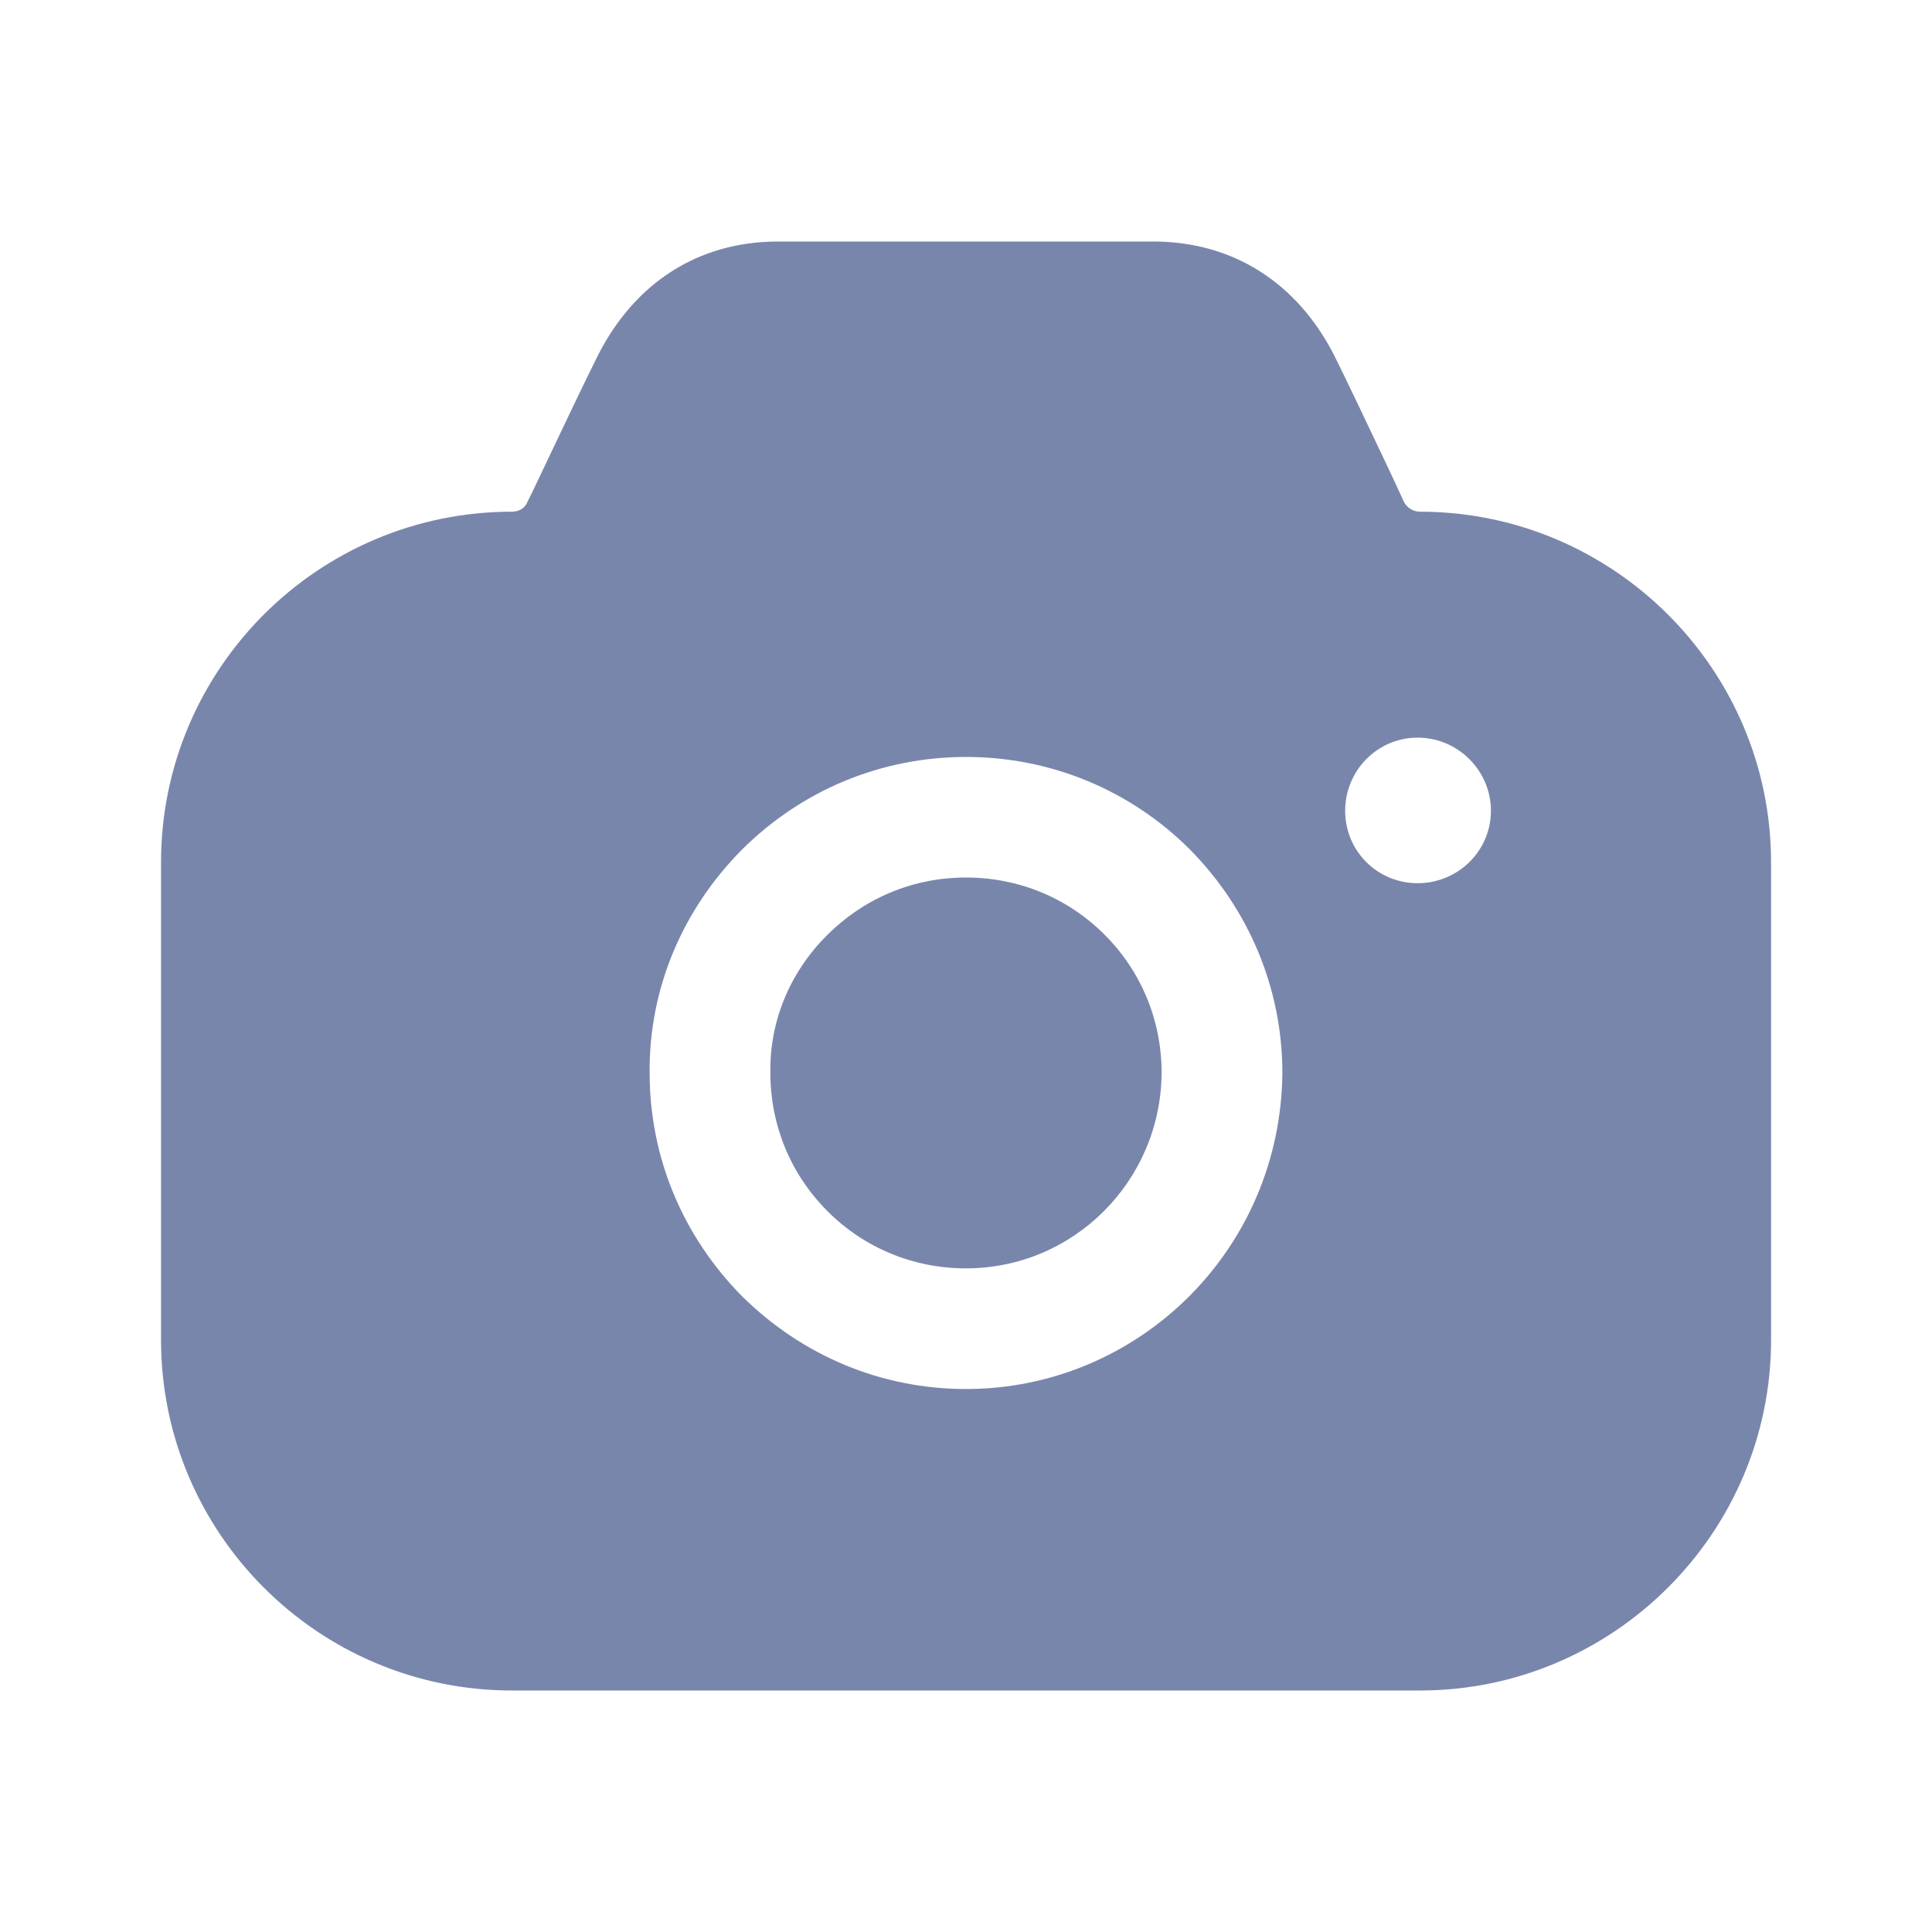
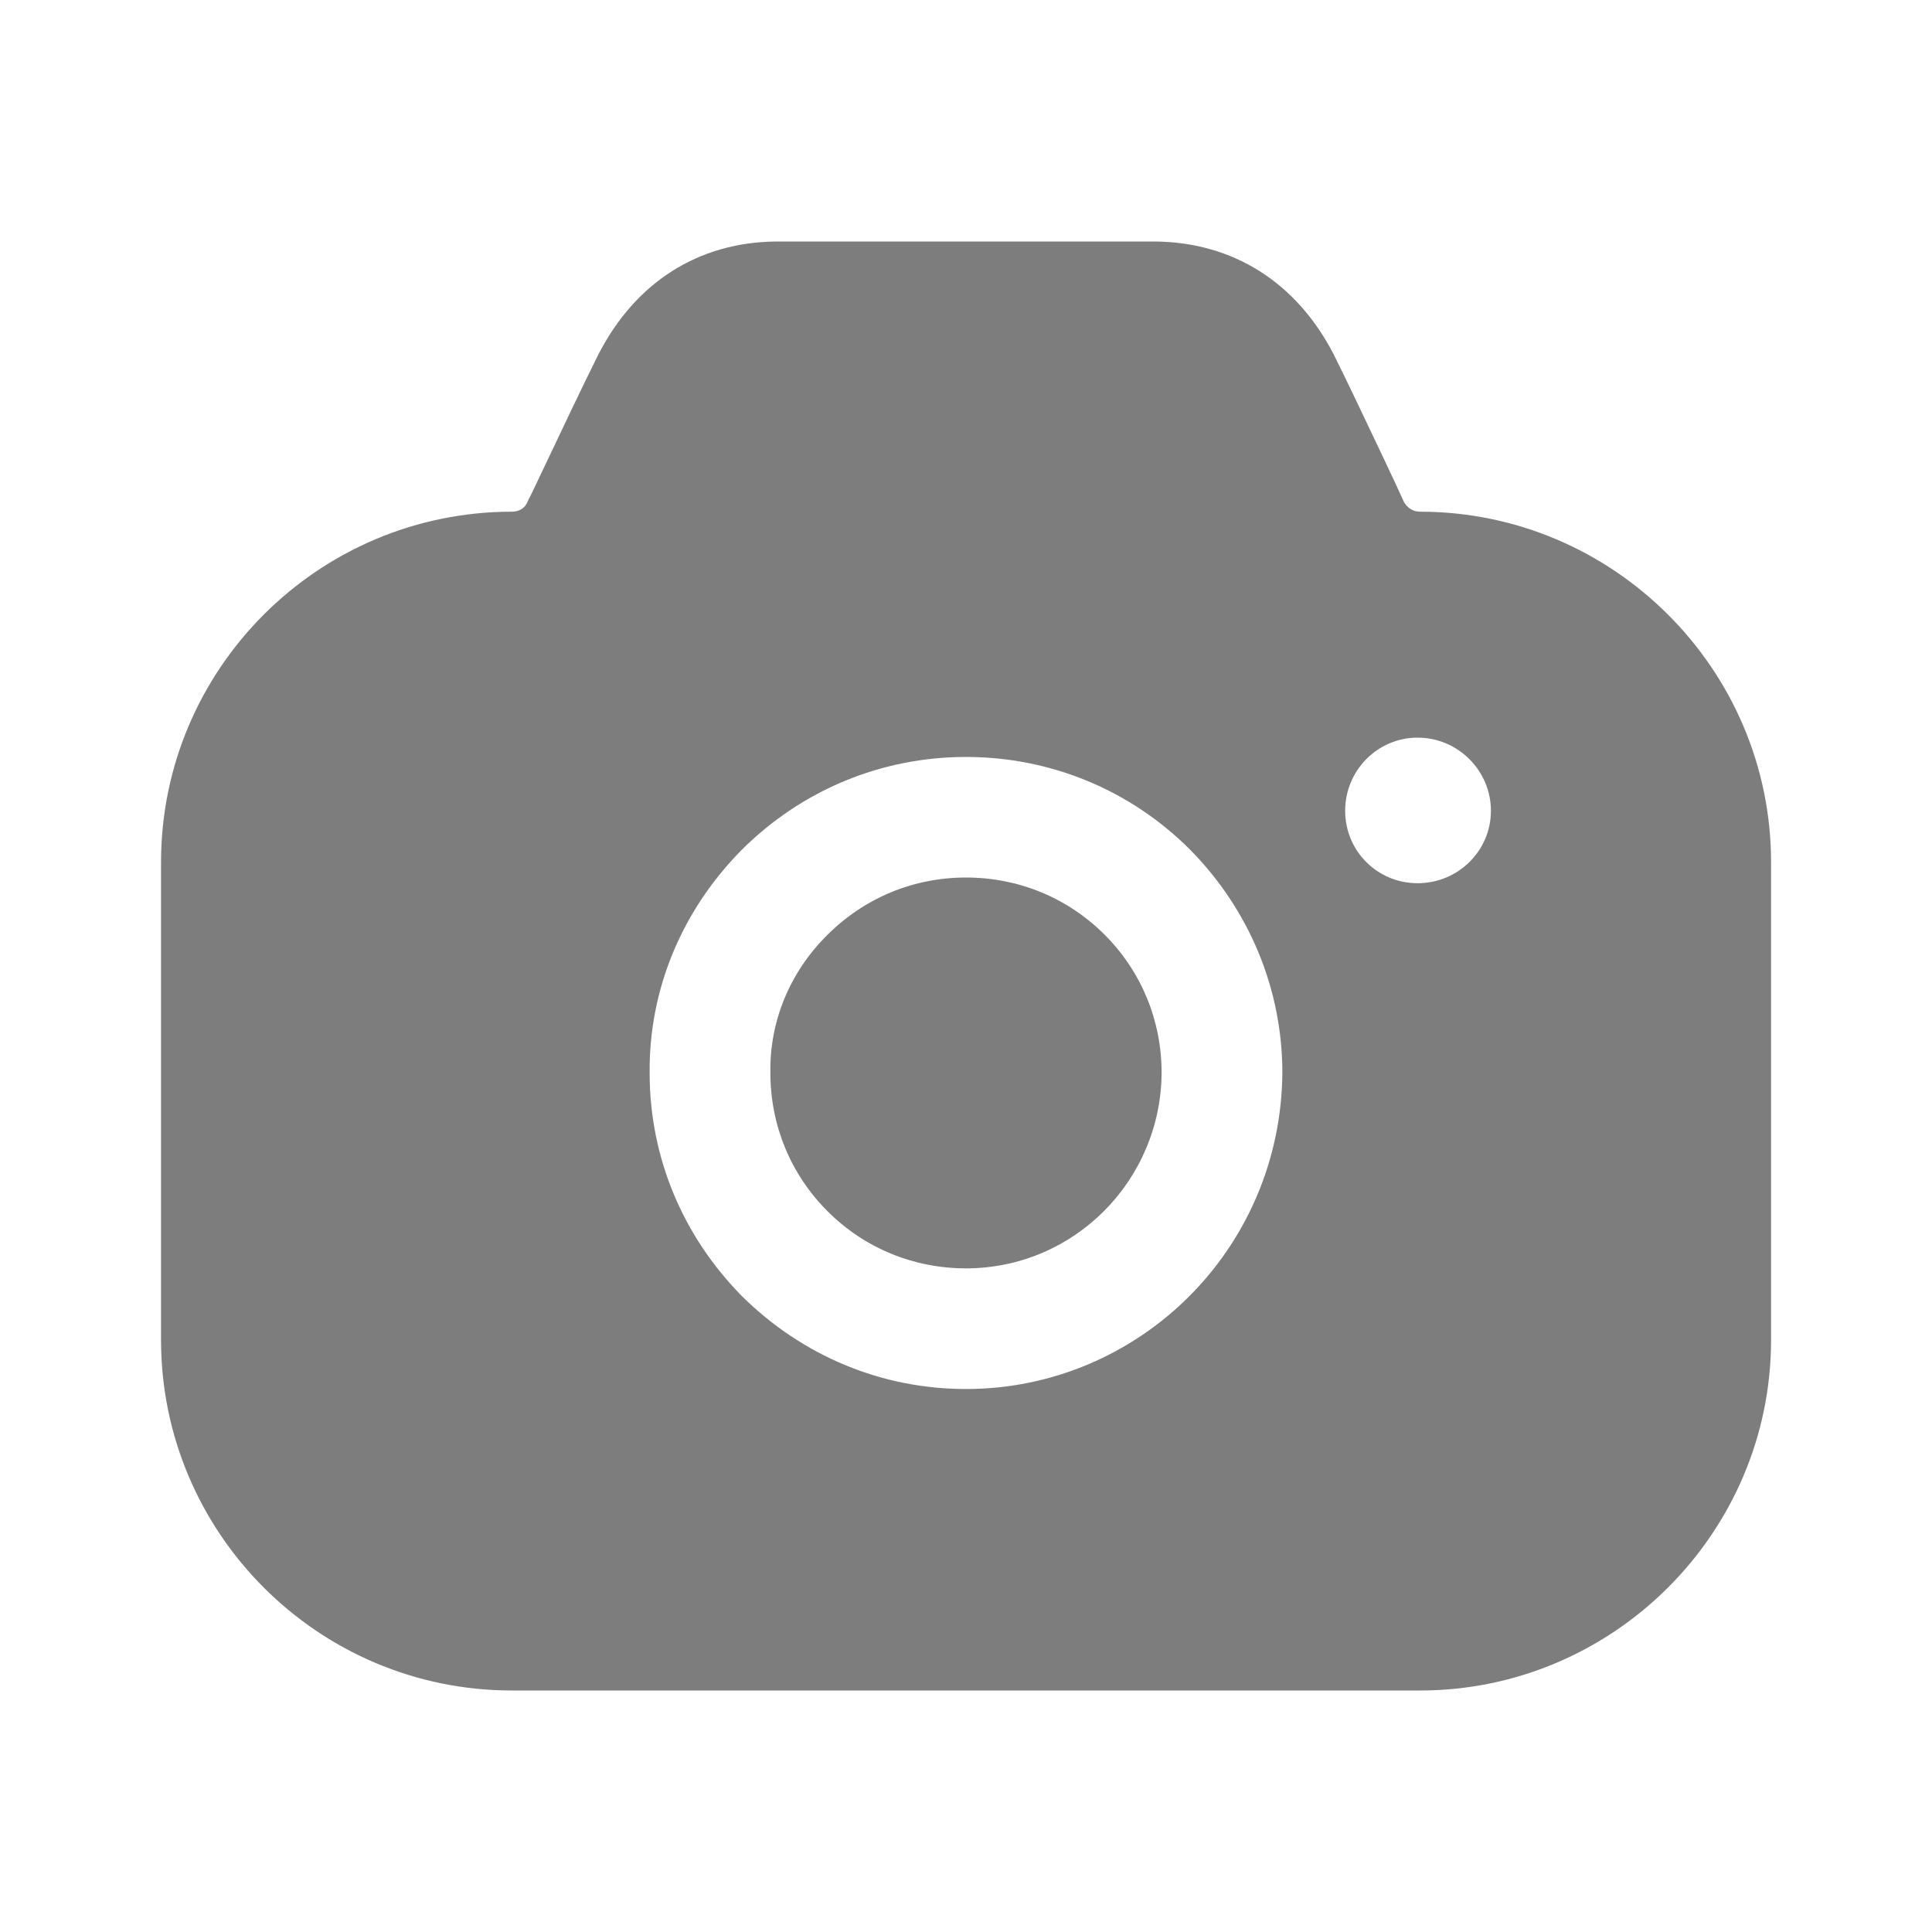
<svg xmlns="http://www.w3.org/2000/svg" width="20" height="20" viewBox="0 0 20 20" fill="none">
-   <path fill-rule="evenodd" clip-rule="evenodd" d="M14.534 5.197C14.567 5.255 14.625 5.297 14.7 5.297C16.7 5.297 18.334 6.928 18.334 8.926V13.871C18.334 15.868 16.7 17.5 14.7 17.5H5.3C3.292 17.5 1.667 15.868 1.667 13.871V8.926C1.667 6.928 3.292 5.297 5.3 5.297C5.367 5.297 5.434 5.264 5.459 5.197L5.509 5.097C5.537 5.037 5.567 4.975 5.597 4.912C5.81 4.462 6.046 3.966 6.192 3.674C6.575 2.925 7.225 2.508 8.034 2.5H11.959C12.767 2.508 13.425 2.925 13.809 3.674C13.94 3.936 14.14 4.358 14.333 4.765C14.372 4.849 14.412 4.933 14.45 5.014L14.534 5.197ZM13.925 8.393C13.925 8.81 14.259 9.143 14.675 9.143C15.092 9.143 15.434 8.81 15.434 8.393C15.434 7.977 15.092 7.636 14.675 7.636C14.259 7.636 13.925 7.977 13.925 8.393ZM8.559 9.684C8.95 9.292 9.459 9.084 10 9.084C10.542 9.084 11.05 9.292 11.434 9.675C11.817 10.058 12.025 10.566 12.025 11.107C12.017 12.223 11.117 13.13 10 13.13C9.459 13.13 8.95 12.922 8.567 12.539C8.184 12.156 7.975 11.648 7.975 11.107V11.099C7.967 10.574 8.175 10.067 8.559 9.684ZM12.309 13.421C11.717 14.012 10.9 14.379 10 14.379C9.125 14.379 8.309 14.037 7.684 13.421C7.067 12.797 6.725 11.981 6.725 11.107C6.717 10.241 7.059 9.426 7.675 8.801C8.3 8.177 9.125 7.836 10 7.836C10.875 7.836 11.7 8.177 12.317 8.793C12.934 9.417 13.275 10.241 13.275 11.107C13.267 12.014 12.9 12.83 12.309 13.421Z" fill="#7986AC" />
+   <path fill-rule="evenodd" clip-rule="evenodd" d="M14.534 5.197C14.567 5.255 14.625 5.297 14.7 5.297C16.7 5.297 18.334 6.928 18.334 8.926V13.871C18.334 15.868 16.7 17.5 14.7 17.5H5.3C3.292 17.5 1.667 15.868 1.667 13.871V8.926C1.667 6.928 3.292 5.297 5.3 5.297C5.367 5.297 5.434 5.264 5.459 5.197L5.509 5.097C5.537 5.037 5.567 4.975 5.597 4.912C5.81 4.462 6.046 3.966 6.192 3.674C6.575 2.925 7.225 2.508 8.034 2.5H11.959C12.767 2.508 13.425 2.925 13.809 3.674C13.94 3.936 14.14 4.358 14.333 4.765C14.372 4.849 14.412 4.933 14.45 5.014L14.534 5.197ZM13.925 8.393C13.925 8.81 14.259 9.143 14.675 9.143C15.092 9.143 15.434 8.81 15.434 8.393C15.434 7.977 15.092 7.636 14.675 7.636C14.259 7.636 13.925 7.977 13.925 8.393ZM8.559 9.684C8.95 9.292 9.459 9.084 10 9.084C10.542 9.084 11.05 9.292 11.434 9.675C11.817 10.058 12.025 10.566 12.025 11.107C12.017 12.223 11.117 13.13 10 13.13C9.459 13.13 8.95 12.922 8.567 12.539C8.184 12.156 7.975 11.648 7.975 11.107V11.099C7.967 10.574 8.175 10.067 8.559 9.684ZM12.309 13.421C11.717 14.012 10.9 14.379 10 14.379C9.125 14.379 8.309 14.037 7.684 13.421C7.067 12.797 6.725 11.981 6.725 11.107C6.717 10.241 7.059 9.426 7.675 8.801C8.3 8.177 9.125 7.836 10 7.836C10.875 7.836 11.7 8.177 12.317 8.793C12.934 9.417 13.275 10.241 13.275 11.107C13.267 12.014 12.9 12.83 12.309 13.421Z" fill="#7d7d7d" />
</svg>
